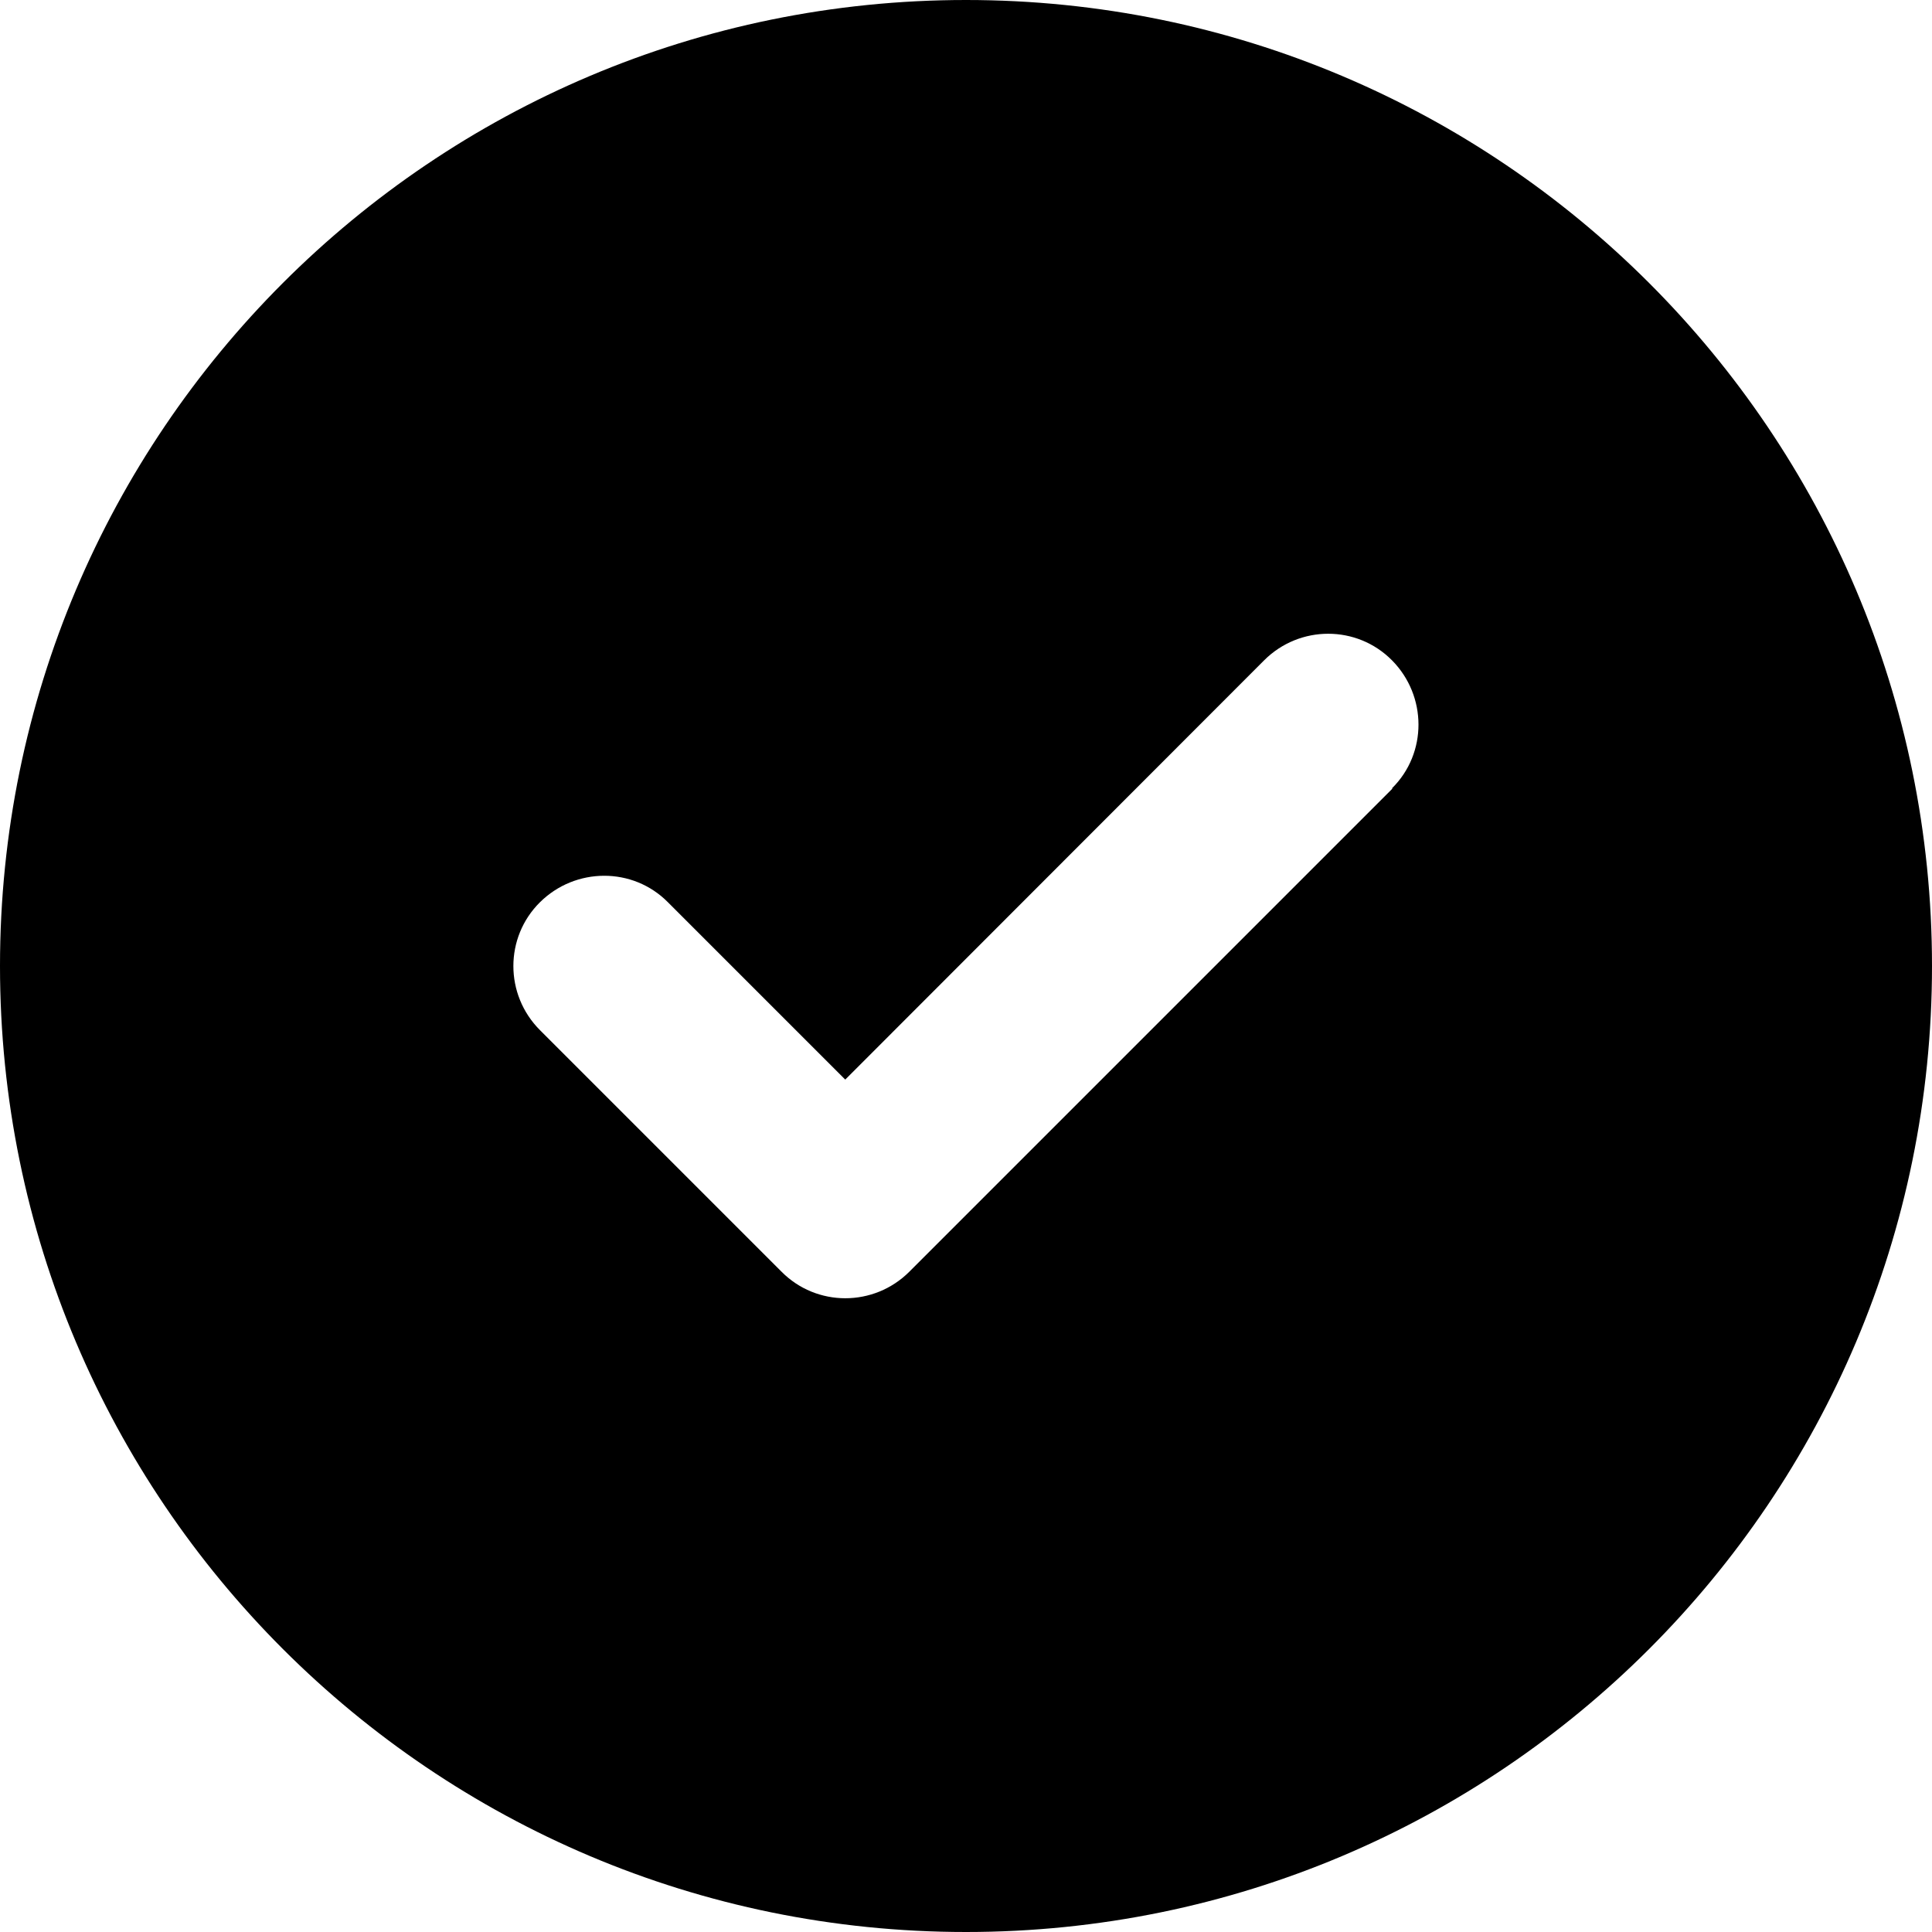
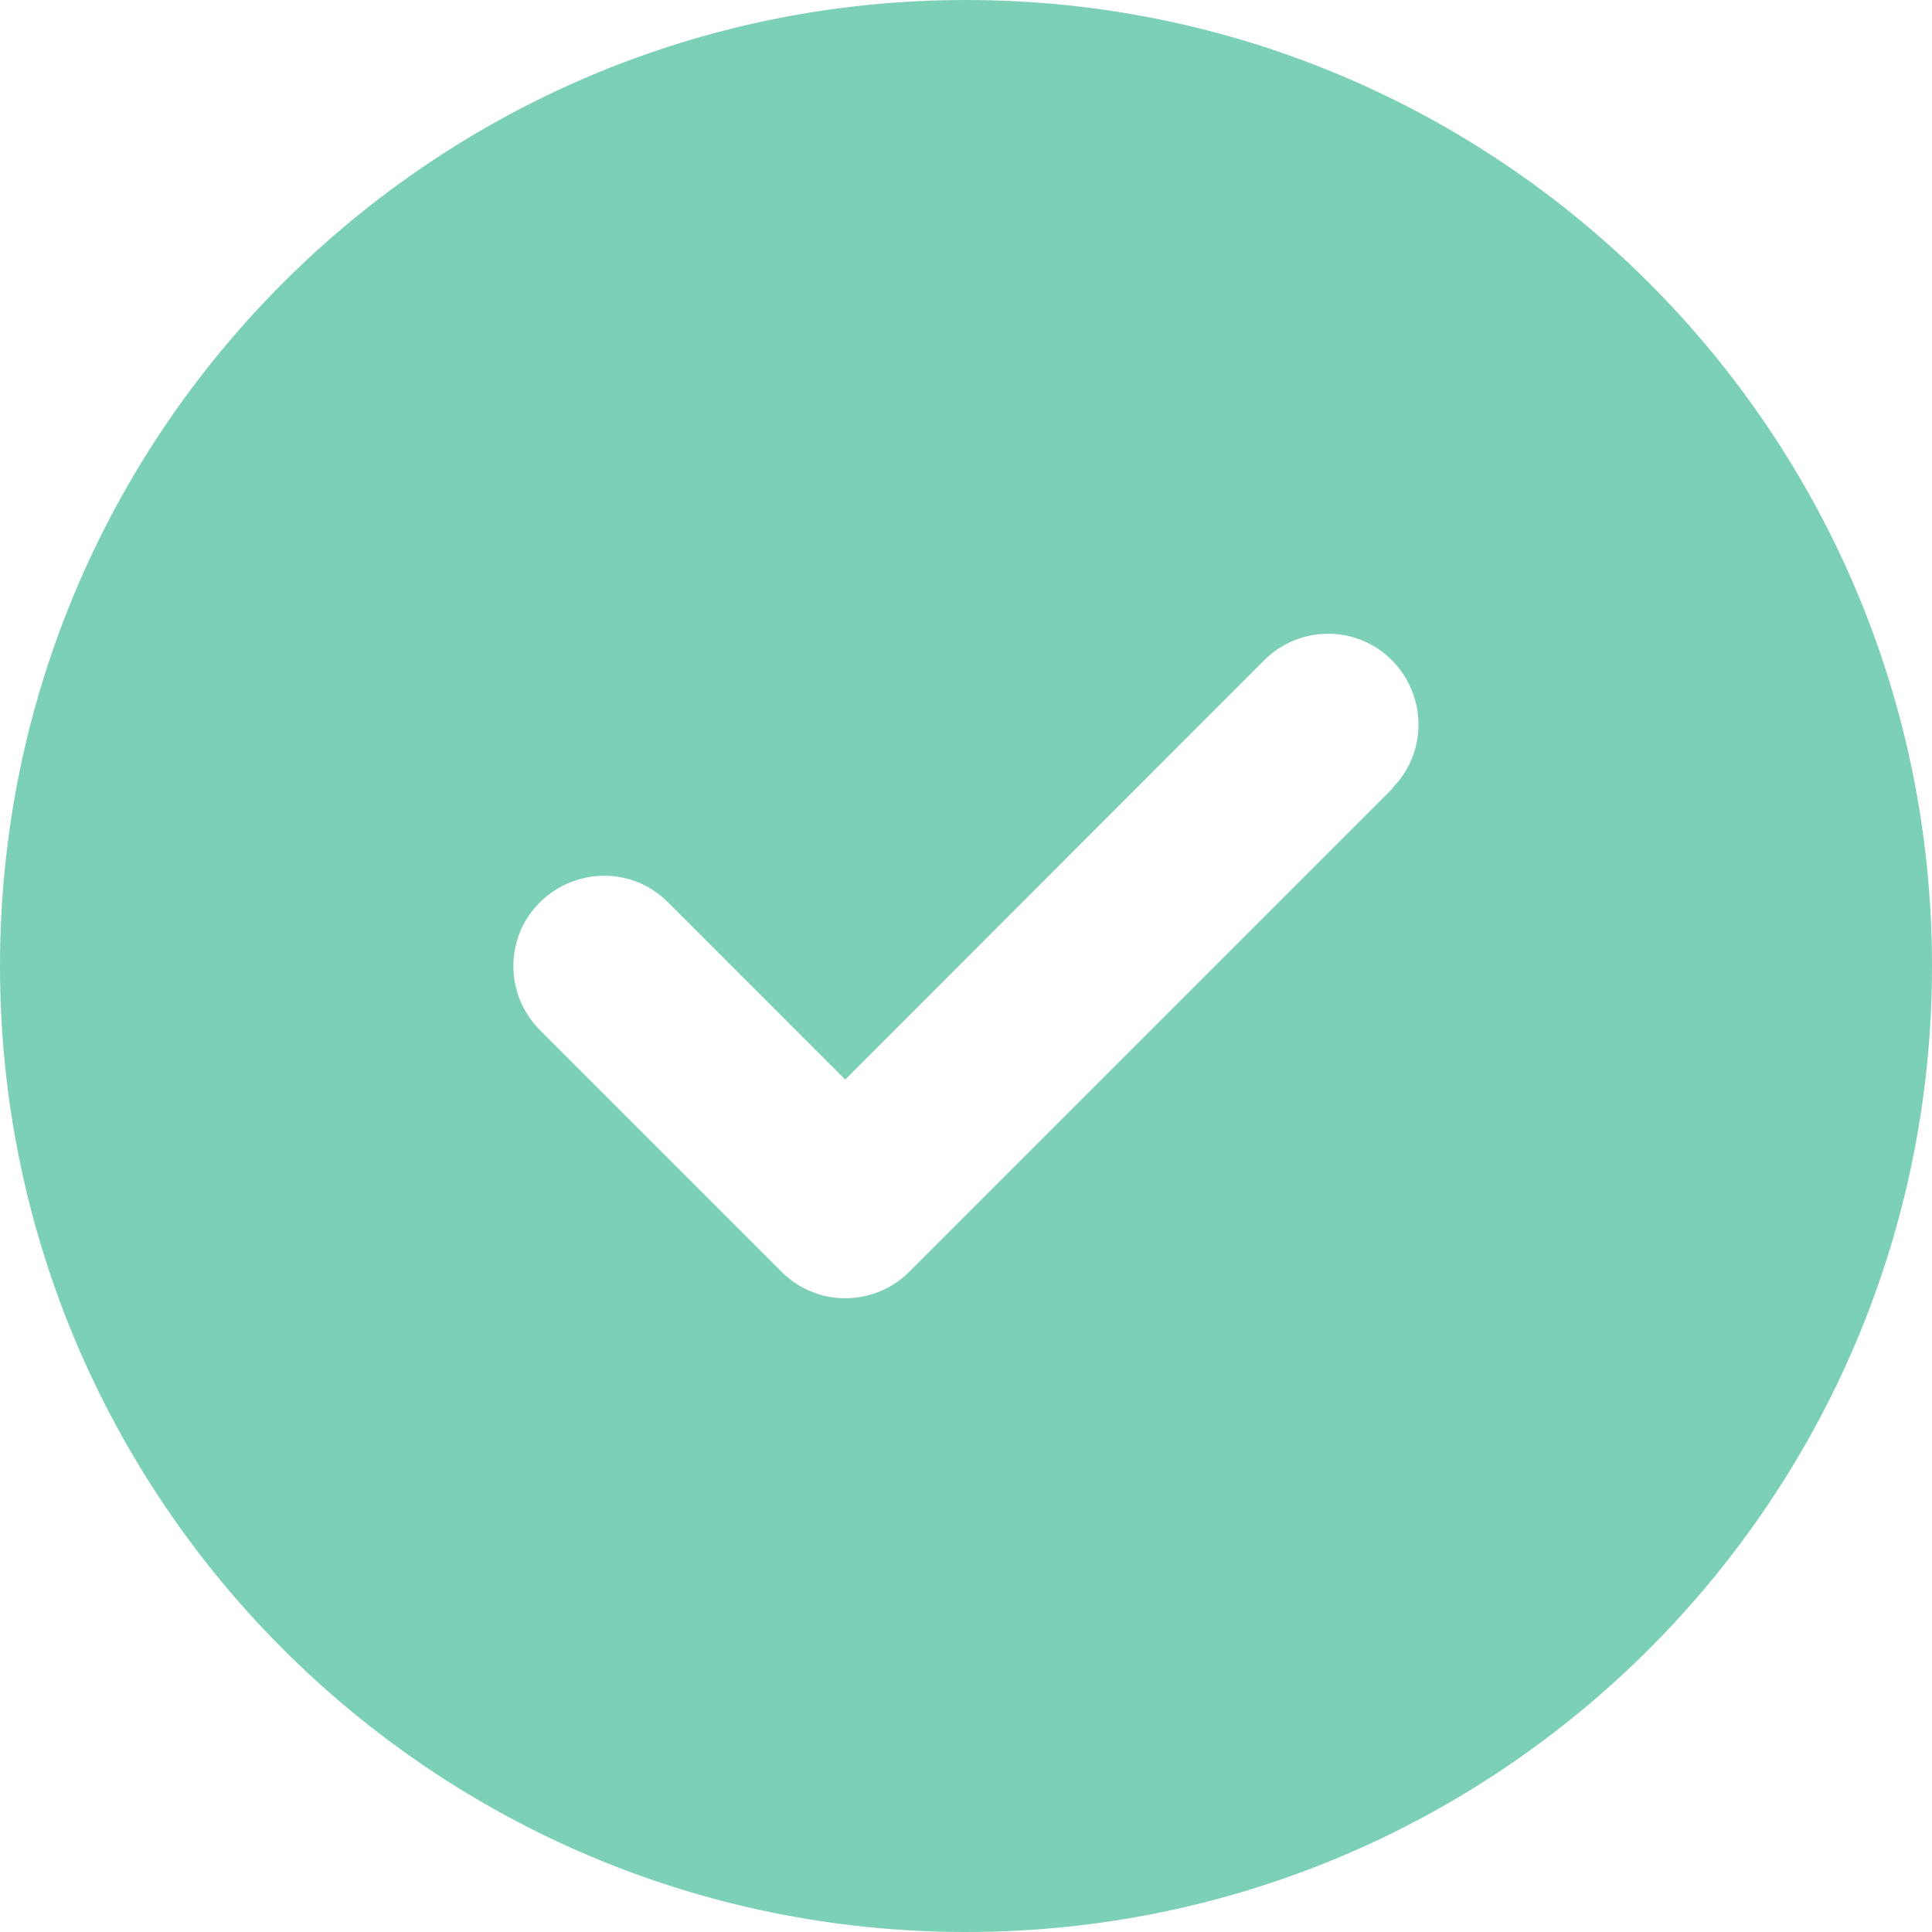
<svg xmlns="http://www.w3.org/2000/svg" viewBox="0 0 512 512">
-   <path d="M256 512A256 256 0 1 0 256 0a256 256 0 1 0 0 512zM369 209L241 337c-9.4 9.4-24.6 9.4-33.9 0l-64-64c-9.4-9.4-9.4-24.6 0-33.9s24.6-9.4 33.9 0l47 47L335 175c9.4-9.4 24.6-9.4 33.9 0s9.4 24.6 0 33.9z" />
+   <path d="M256 512A256 256 0 1 0 256 0a256 256 0 1 0 0 512zM369 209L241 337c-9.4 9.4-24.6 9.4-33.9 0l-64-64c-9.4-9.4-9.4-24.6 0-33.9s24.6-9.4 33.9 0l47 47L335 175c9.4-9.4 24.6-9.4 33.9 0s9.4 24.6 0 33.9z" fill="#7cd0b8" />
</svg>
